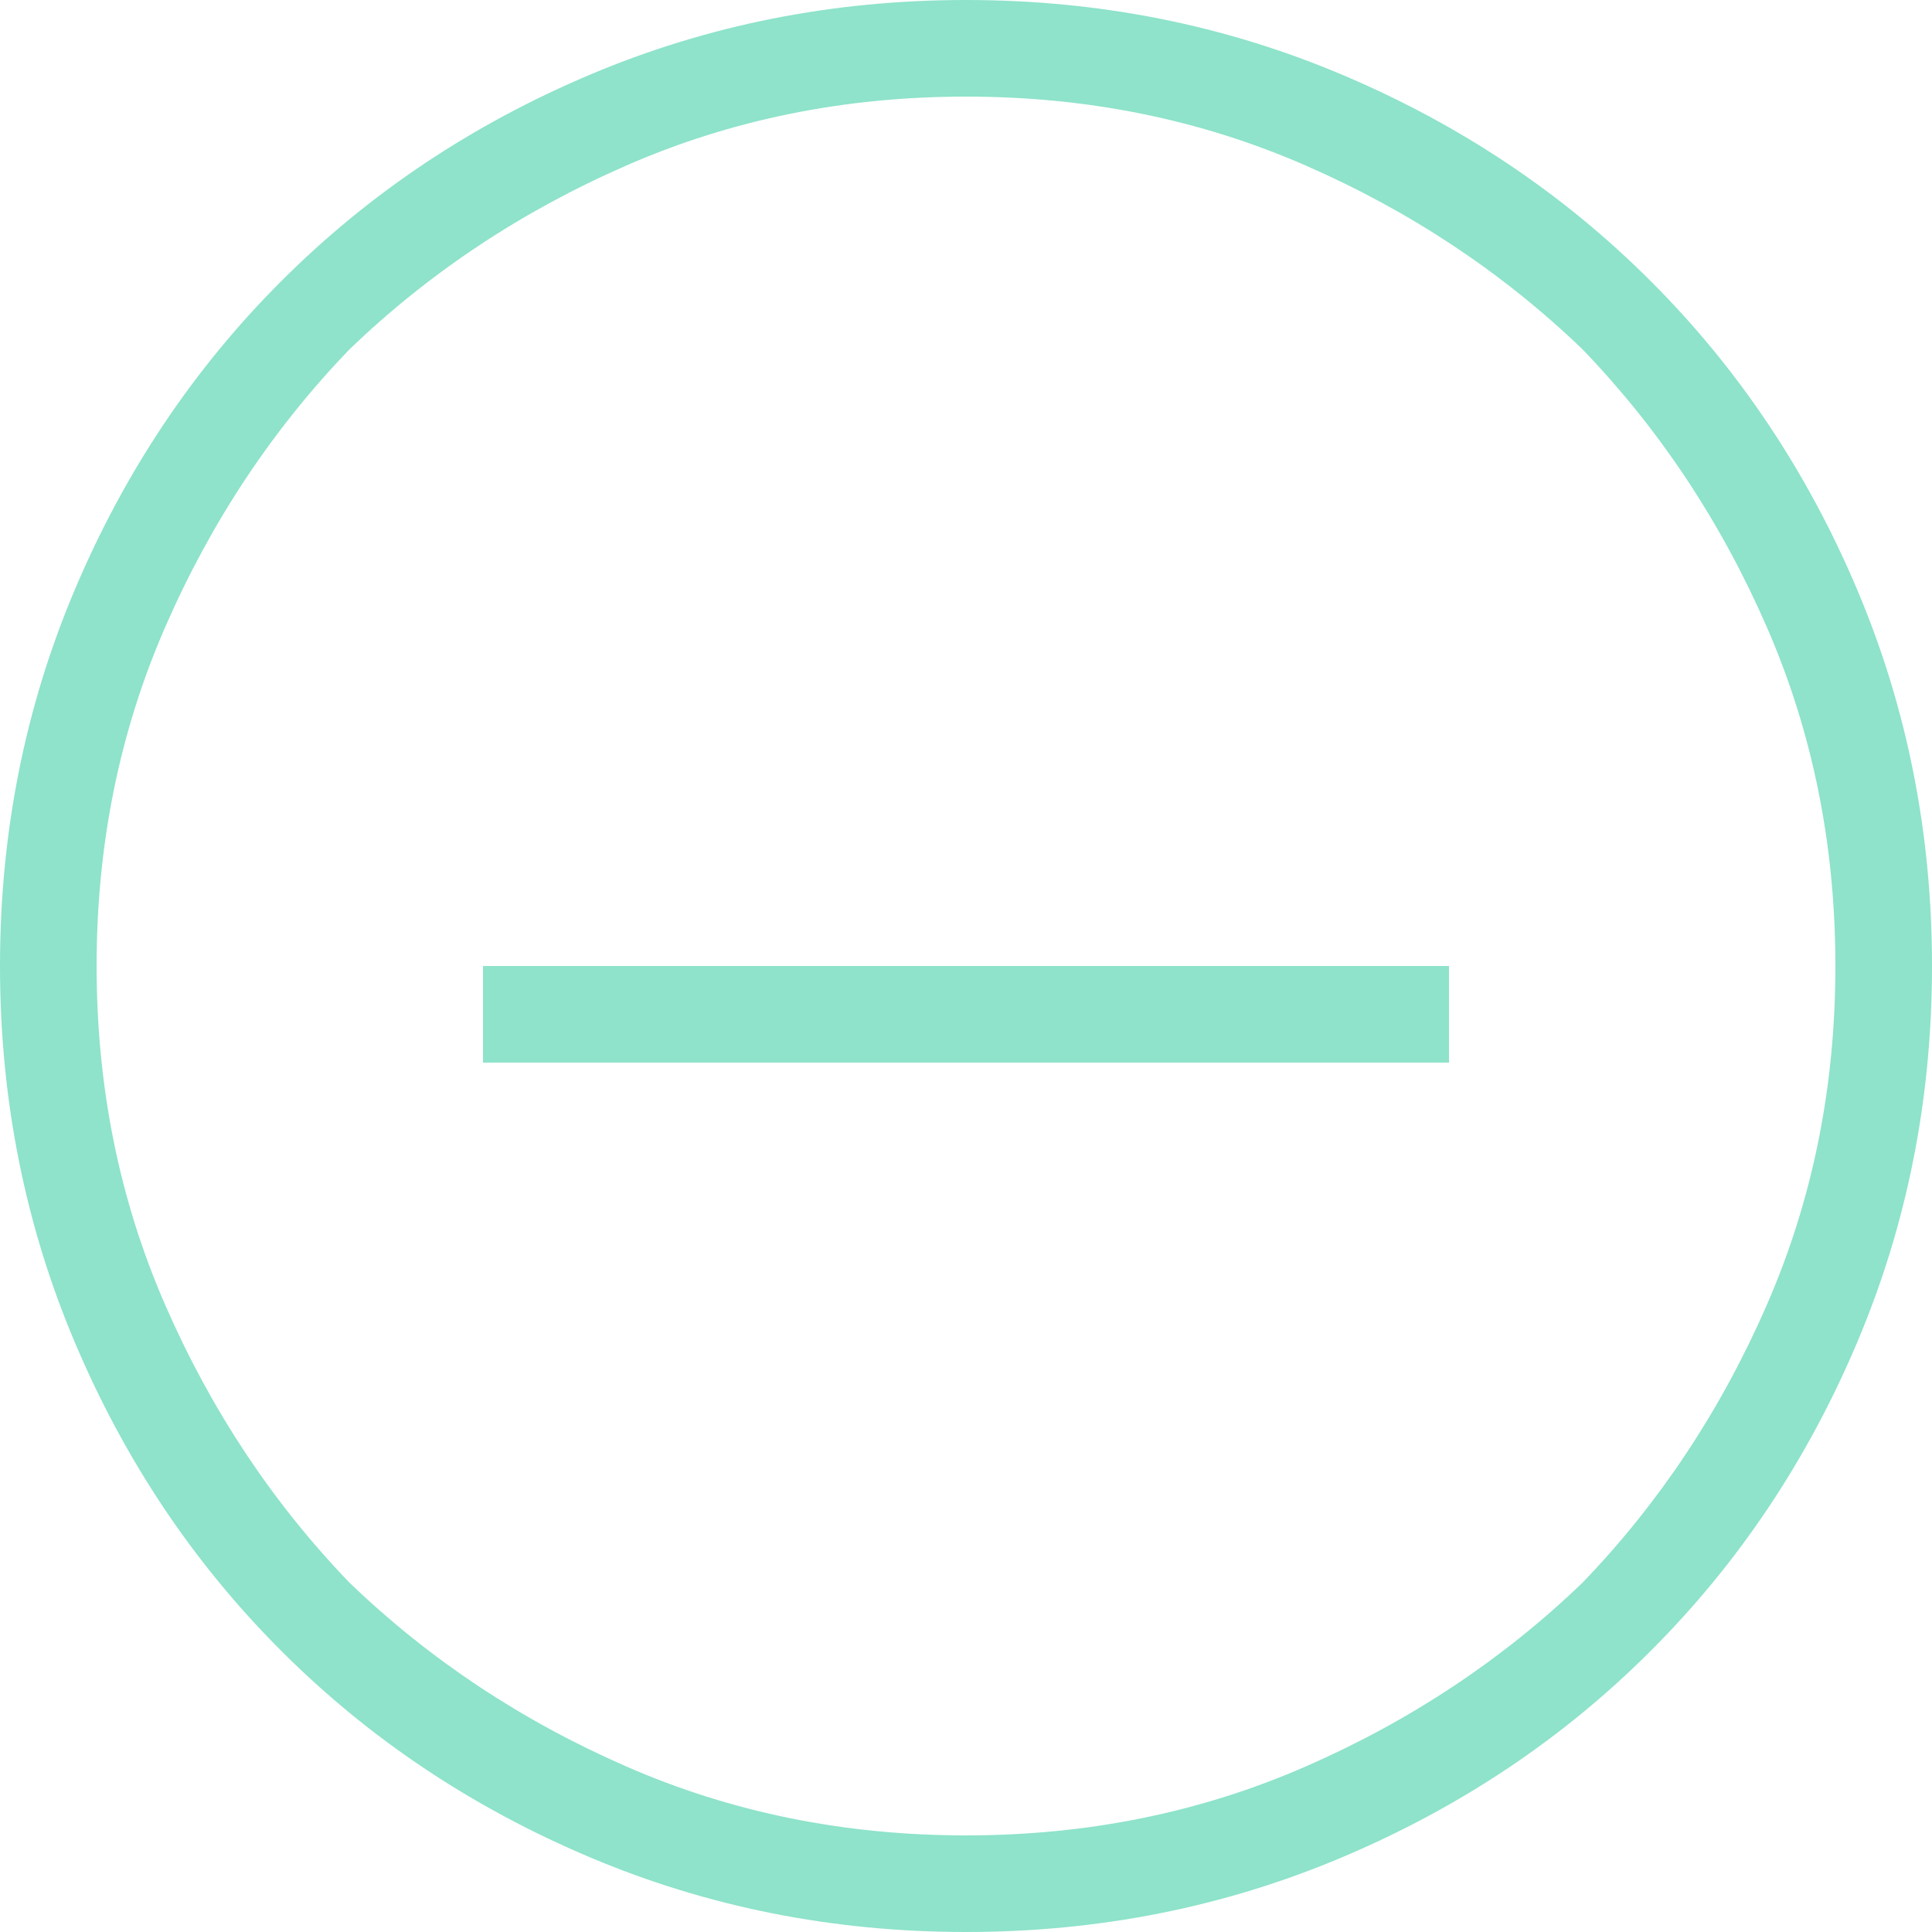
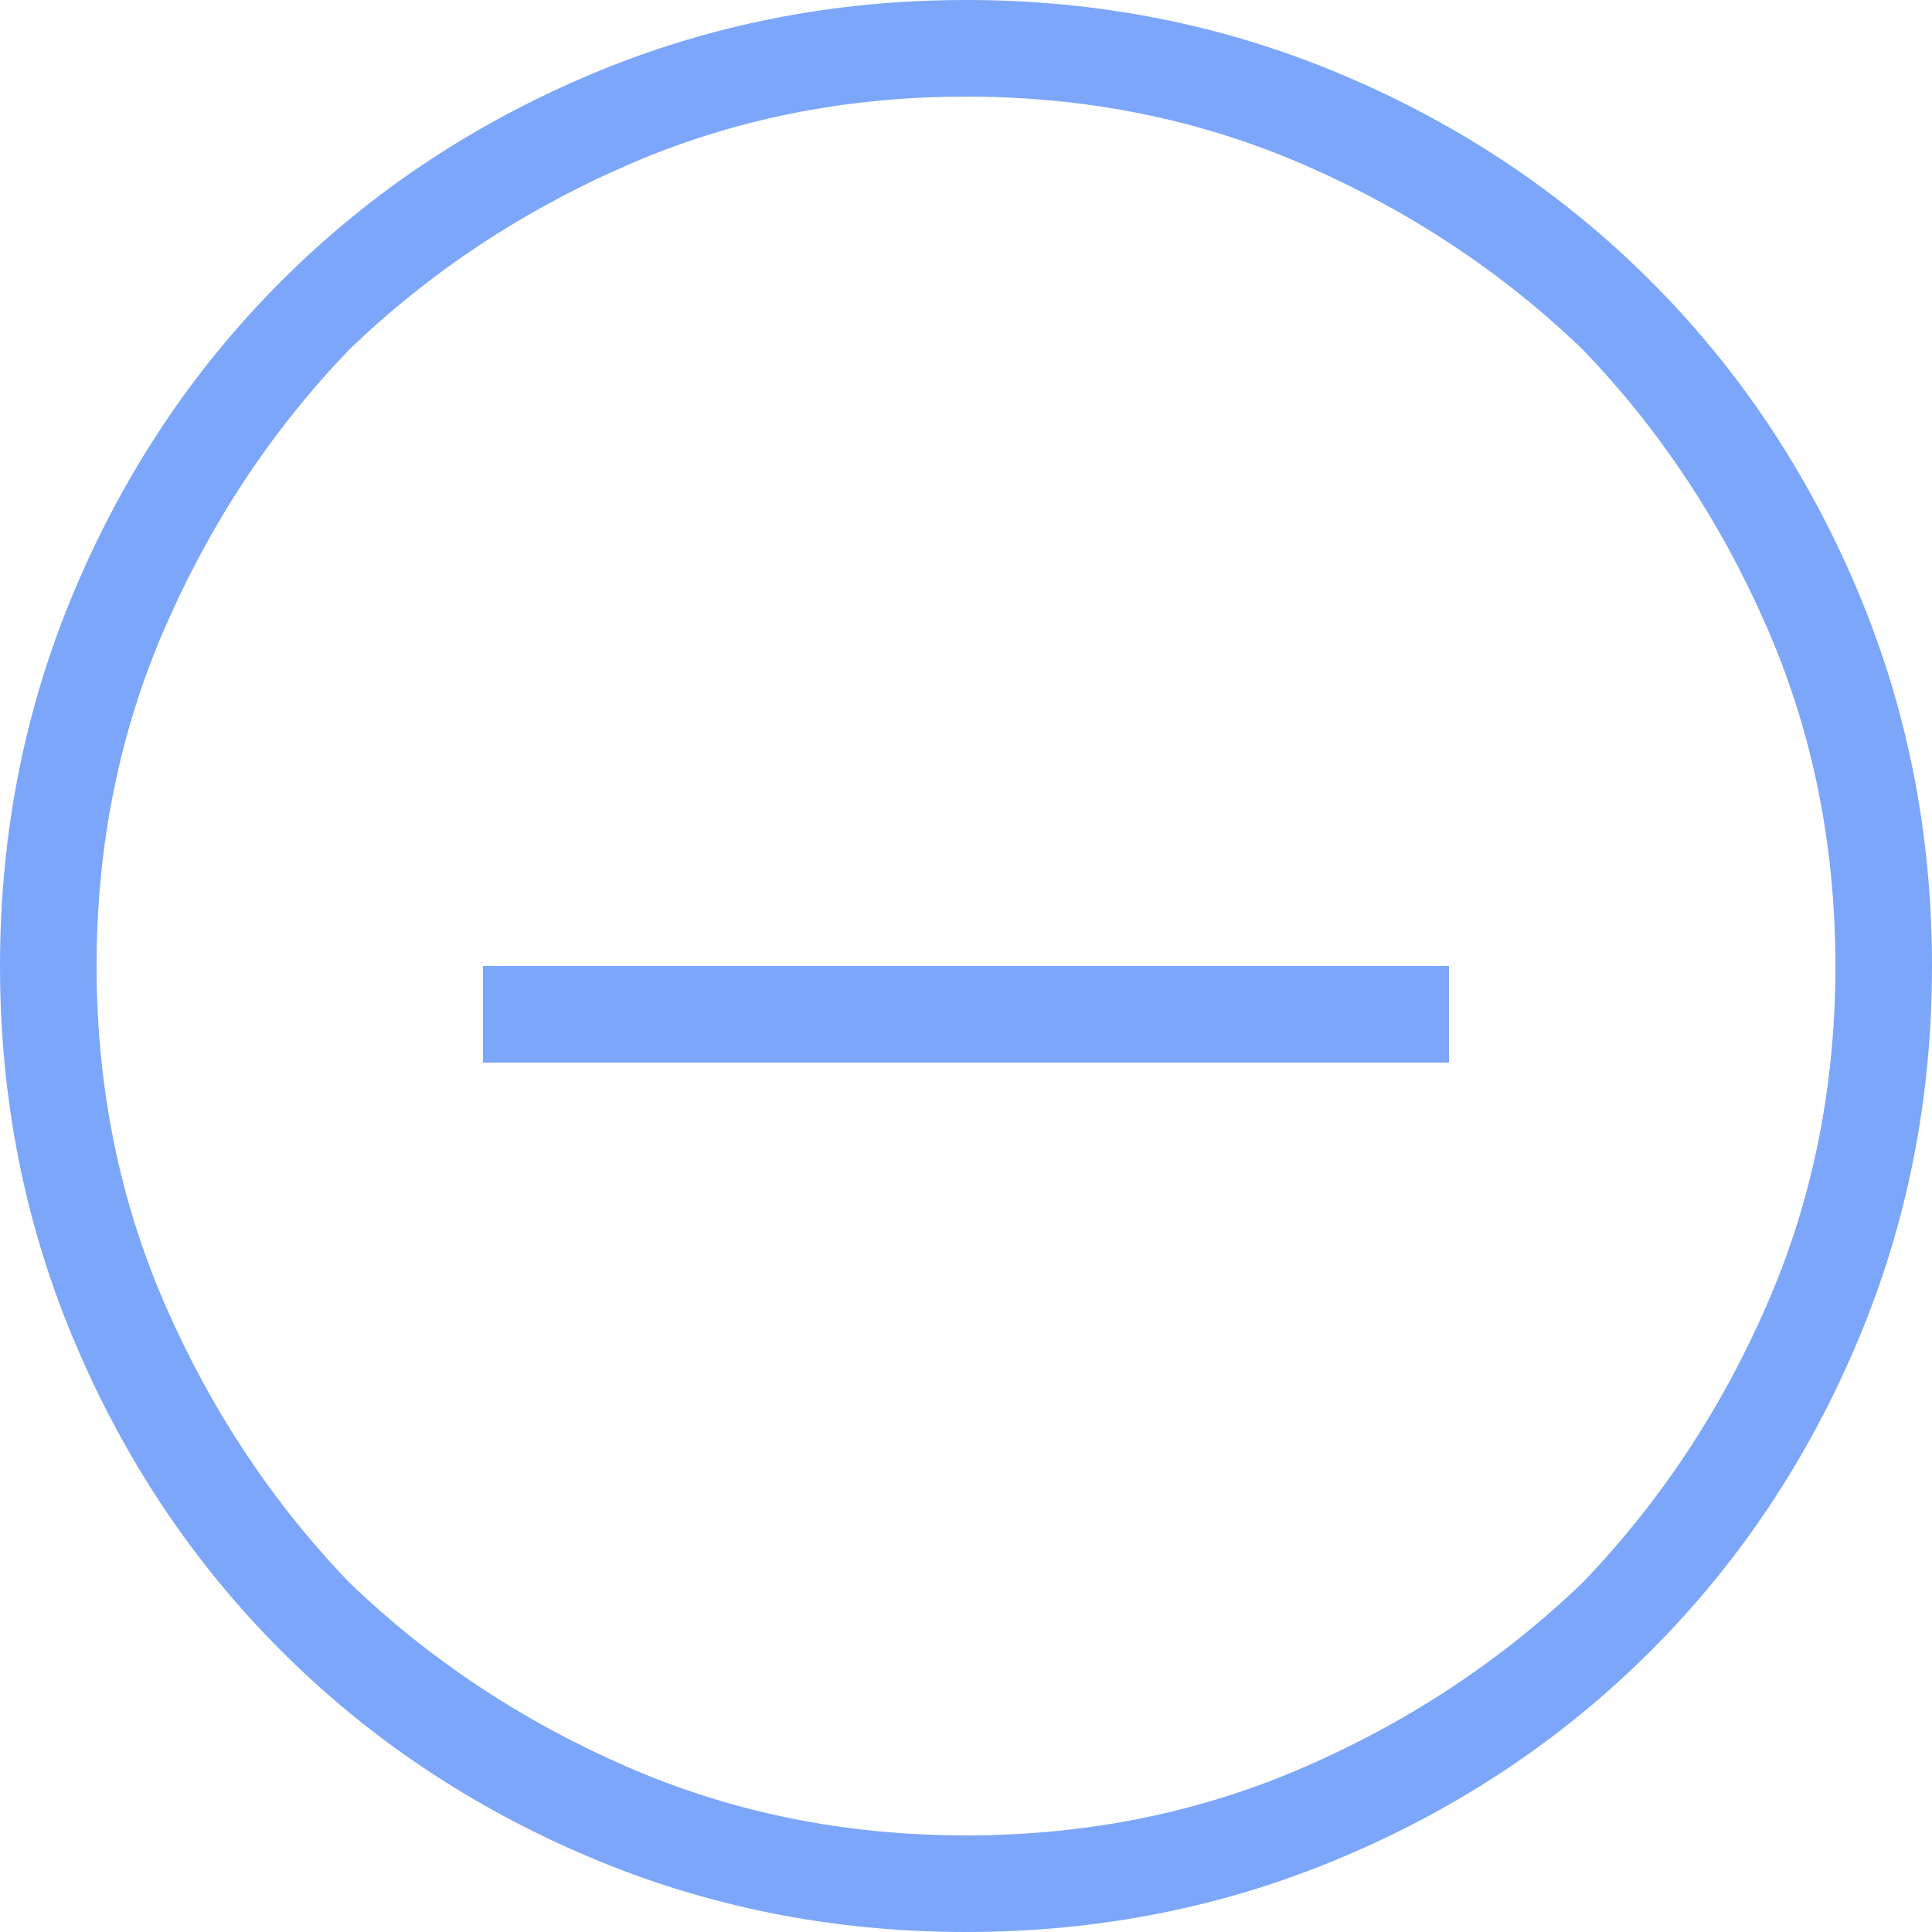
<svg xmlns="http://www.w3.org/2000/svg" width="20px" height="20px" viewBox="0 0 20 20" version="1.1">
  <defs />
  <g id="Page-1" stroke="none" stroke-width="1" fill="none" fill-rule="evenodd">
-     <g id="fiche-produit" transform="translate(-682, -578)" fill="#8EE3CA">
+     <g id="fiche-produit" transform="translate(-682, -578)" fill="#7CA6F9">
      <g id="quentité" transform="translate(682, 572)">
        <path d="M10,6 C8.623,6 7.324,6.258 6.103,6.775 C4.883,7.291 3.818,8.003 2.911,8.911 C2.003,9.818 1.291,10.883 0.775,12.103 C0.258,13.324 0,14.623 0,16 C0,17.377 0.258,18.676 0.775,19.897 C1.291,21.117 2.003,22.182 2.911,23.089 C3.818,23.997 4.883,24.709 6.103,25.225 C7.324,25.742 8.623,26 10,26 C11.377,26 12.676,25.742 13.897,25.225 C15.117,24.709 16.182,23.997 17.089,23.089 C17.997,22.182 18.709,21.117 19.225,19.897 C19.742,18.676 20,17.377 20,16 C20,14.623 19.742,13.324 19.225,12.103 C18.709,10.883 17.997,9.818 17.089,8.911 C16.182,8.003 15.117,7.291 13.897,6.775 C12.676,6.258 11.377,6 10,6 Z M10,25 C8.745,25 7.574,24.763 6.487,24.288 C5.401,23.814 4.444,23.179 3.617,22.383 C2.821,21.556 2.186,20.599 1.712,19.513 C1.237,18.426 1,17.255 1,16 C1,14.745 1.237,13.574 1.712,12.487 C2.186,11.401 2.821,10.444 3.617,9.617 C4.444,8.821 5.401,8.186 6.487,7.712 C7.574,7.237 8.745,7 10,7 C11.255,7 12.426,7.237 13.513,7.712 C14.599,8.186 15.556,8.821 16.383,9.617 C17.179,10.444 17.814,11.401 18.288,12.487 C18.763,13.574 19,14.745 19,16 C19,17.255 18.763,18.426 18.288,19.513 C17.814,20.599 17.179,21.556 16.383,22.383 C15.556,23.179 14.599,23.814 13.513,24.288 C12.426,24.763 11.255,25 10,25 Z M5,17 L15,17 L15,16 L5,16 L5,17 Z" id="Page-1" />
      </g>
    </g>
  </g>
</svg>
